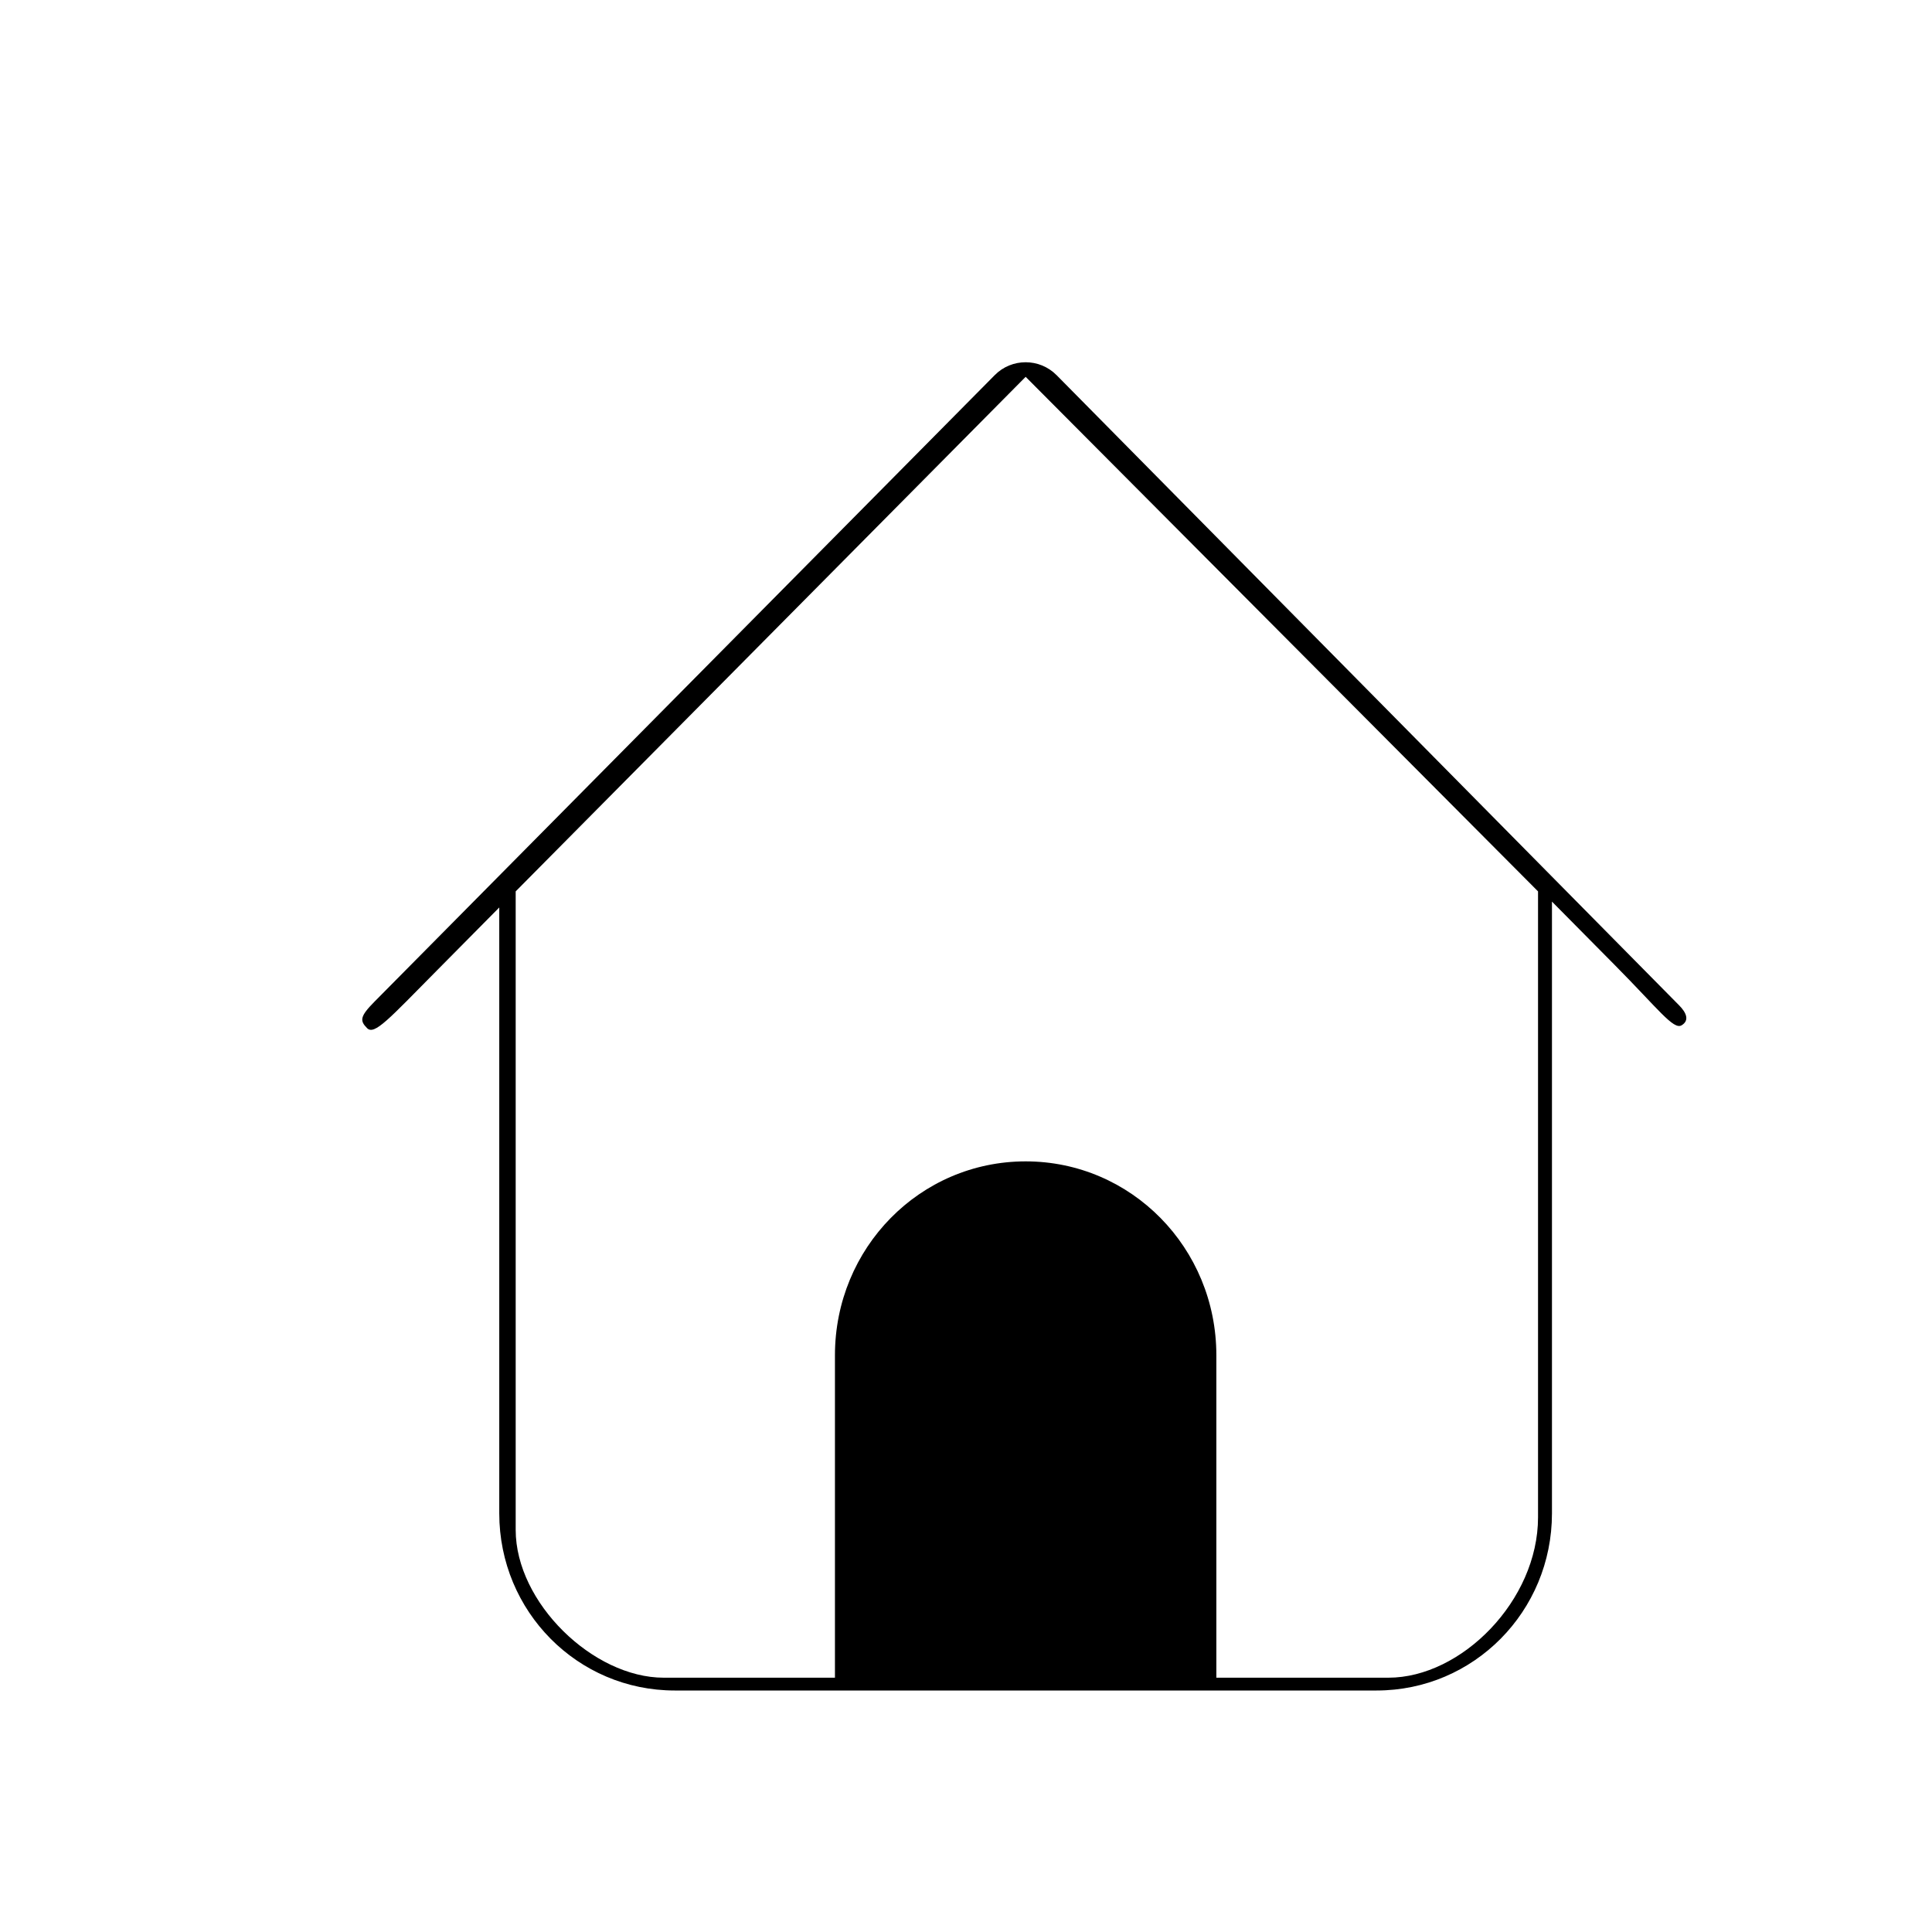
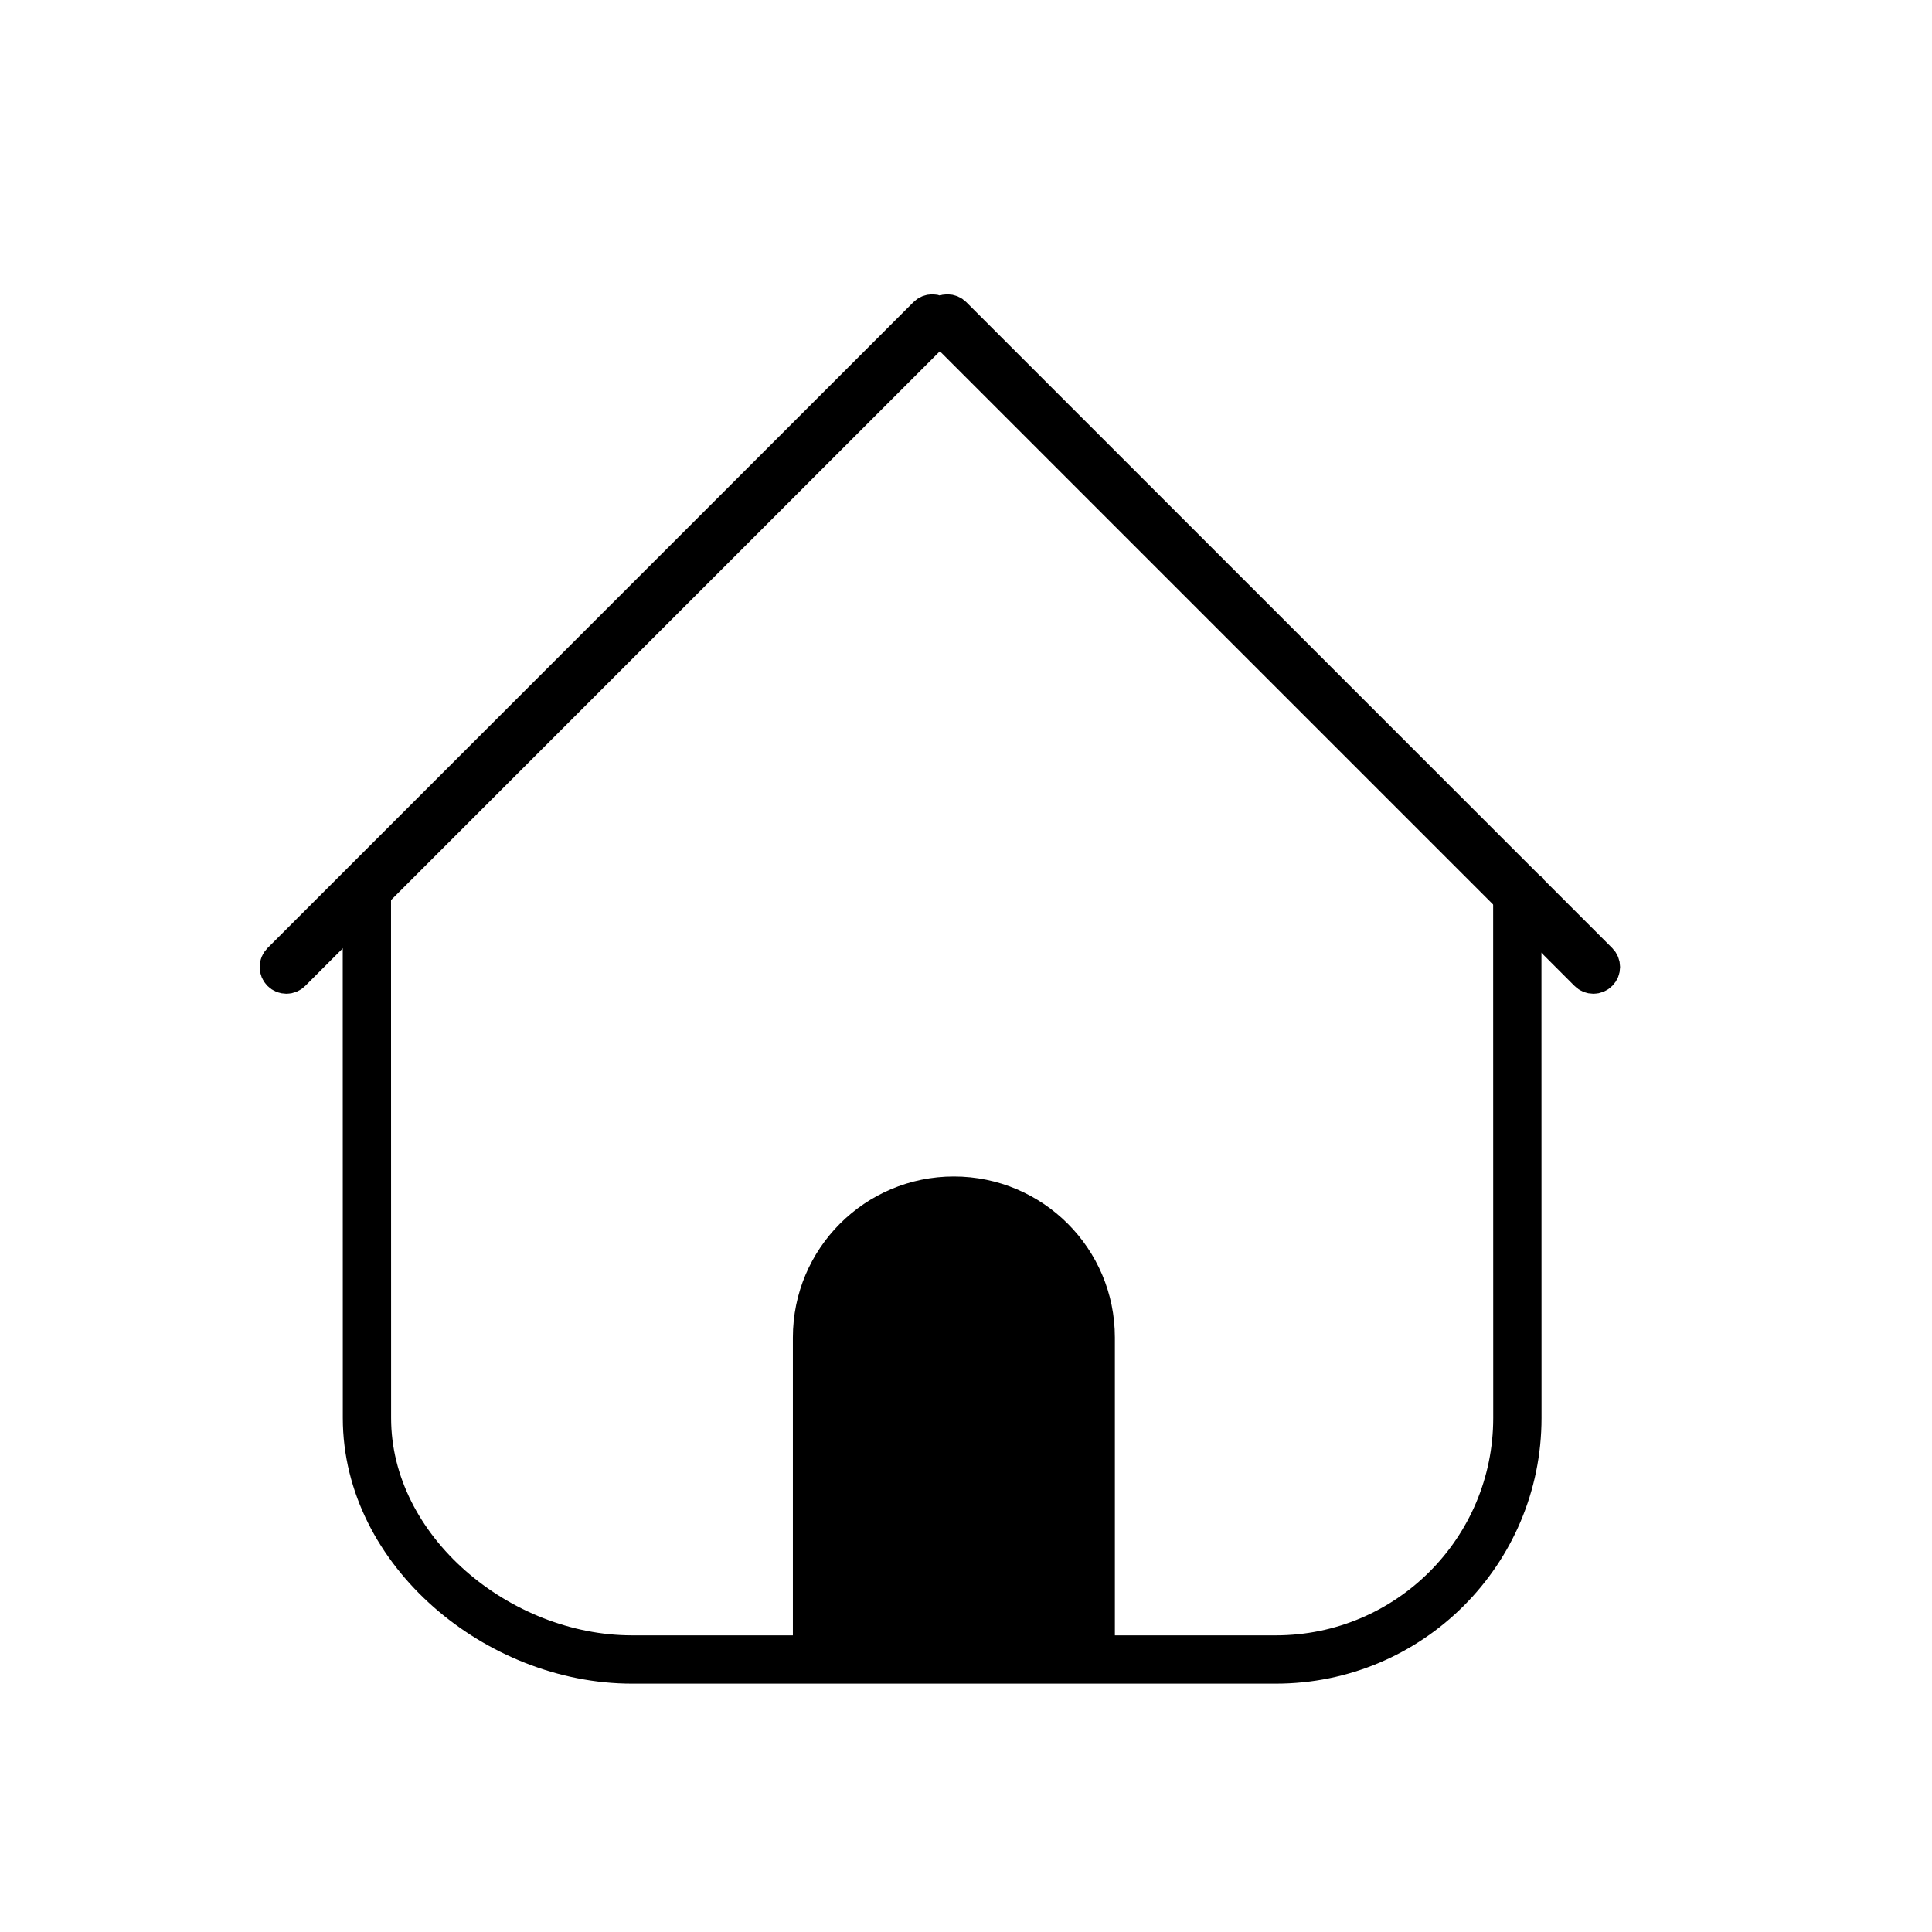
<svg xmlns="http://www.w3.org/2000/svg" width="24px" height="24px" viewBox="0 0 24 24" version="1.1">
  <g id="页面-1" stroke="none" stroke-width="1" fill="none" fill-rule="evenodd">
    <g id="folder-home">
      <rect id="矩形" x="0" y="0" width="24" height="24" />
-       <path d="M12.356,4.661 L4.651,12.444 C4.469,12.628 4.469,12.68 4.56,12.772 C4.651,12.864 4.832,12.657 5.421,12.062 C5.815,11.665 6.075,11.402 6.202,11.273 L6.202,18.799 C6.202,20.018 7.175,21 8.382,21 L17.1,21 C18.307,21 19.279,20.018 19.279,18.799 L19.279,11.2 C19.439,11.362 19.7,11.625 20.06,11.989 C20.601,12.535 20.788,12.796 20.889,12.737 C20.99,12.677 20.949,12.58 20.86,12.49 L13.126,4.661 C13.019,4.553 12.88,4.5 12.741,4.5 C12.602,4.5 12.462,4.553 12.356,4.661 Z M12.741,4.681 L19.106,11.073 L19.106,18.849 C19.106,19.881 18.155,20.841 17.247,20.841 L15.11,20.841 L15.11,16.836 C15.11,15.502 14.053,14.427 12.741,14.427 C11.428,14.427 10.372,15.502 10.372,16.836 L10.372,20.841 L8.245,20.841 C7.367,20.841 6.406,19.907 6.406,19.005 L6.406,11.073 L12.741,4.681 Z" id="形状" fill="#000000" fill-rule="nonzero" />
+       <g id="编组-10" transform="translate(3.425391, 3.855675)">
+         <path d="M8.424,10.759 C9.528,10.759 10.424,11.654 10.424,12.759 L10.424,16.759 L10.424,16.759 L6.424,16.759 L6.424,12.759 C6.424,11.654 7.319,10.759 8.424,10.759 Z" id="矩形" fill="#000000" />
+         <path d="M15.423,7.027 L15.424,13.759 C15.424,15.416 14.081,16.759 12.424,16.759 L4.424,16.759 C2.767,16.759 1.133,15.416 1.133,13.759 L1.132,7.214" id="路径" stroke="#000000" stroke-width="0.6" />
+         <path d="M0.225,8.25 C0.174,8.302 0.09,8.302 0.039,8.25 C-0.013,8.198 -0.013,8.115 0.039,8.063 L8.063,0.039 C8.115,-0.013 8.198,-0.013 8.25,0.039 C8.249,0.039 8.25,0.039 8.25,0.039 C8.302,-0.013 8.385,-0.013 8.437,0.039 L16.461,8.063 C16.513,8.115 16.513,8.198 16.461,8.25 C16.41,8.302 16.326,8.302 16.275,8.25 L8.25,0.225 L8.251,0.224 L0.225,8.25 Z" id="形状结合" stroke="#000000" stroke-width="0.4" />
+       </g>
    </g>
  </g>
</svg>
